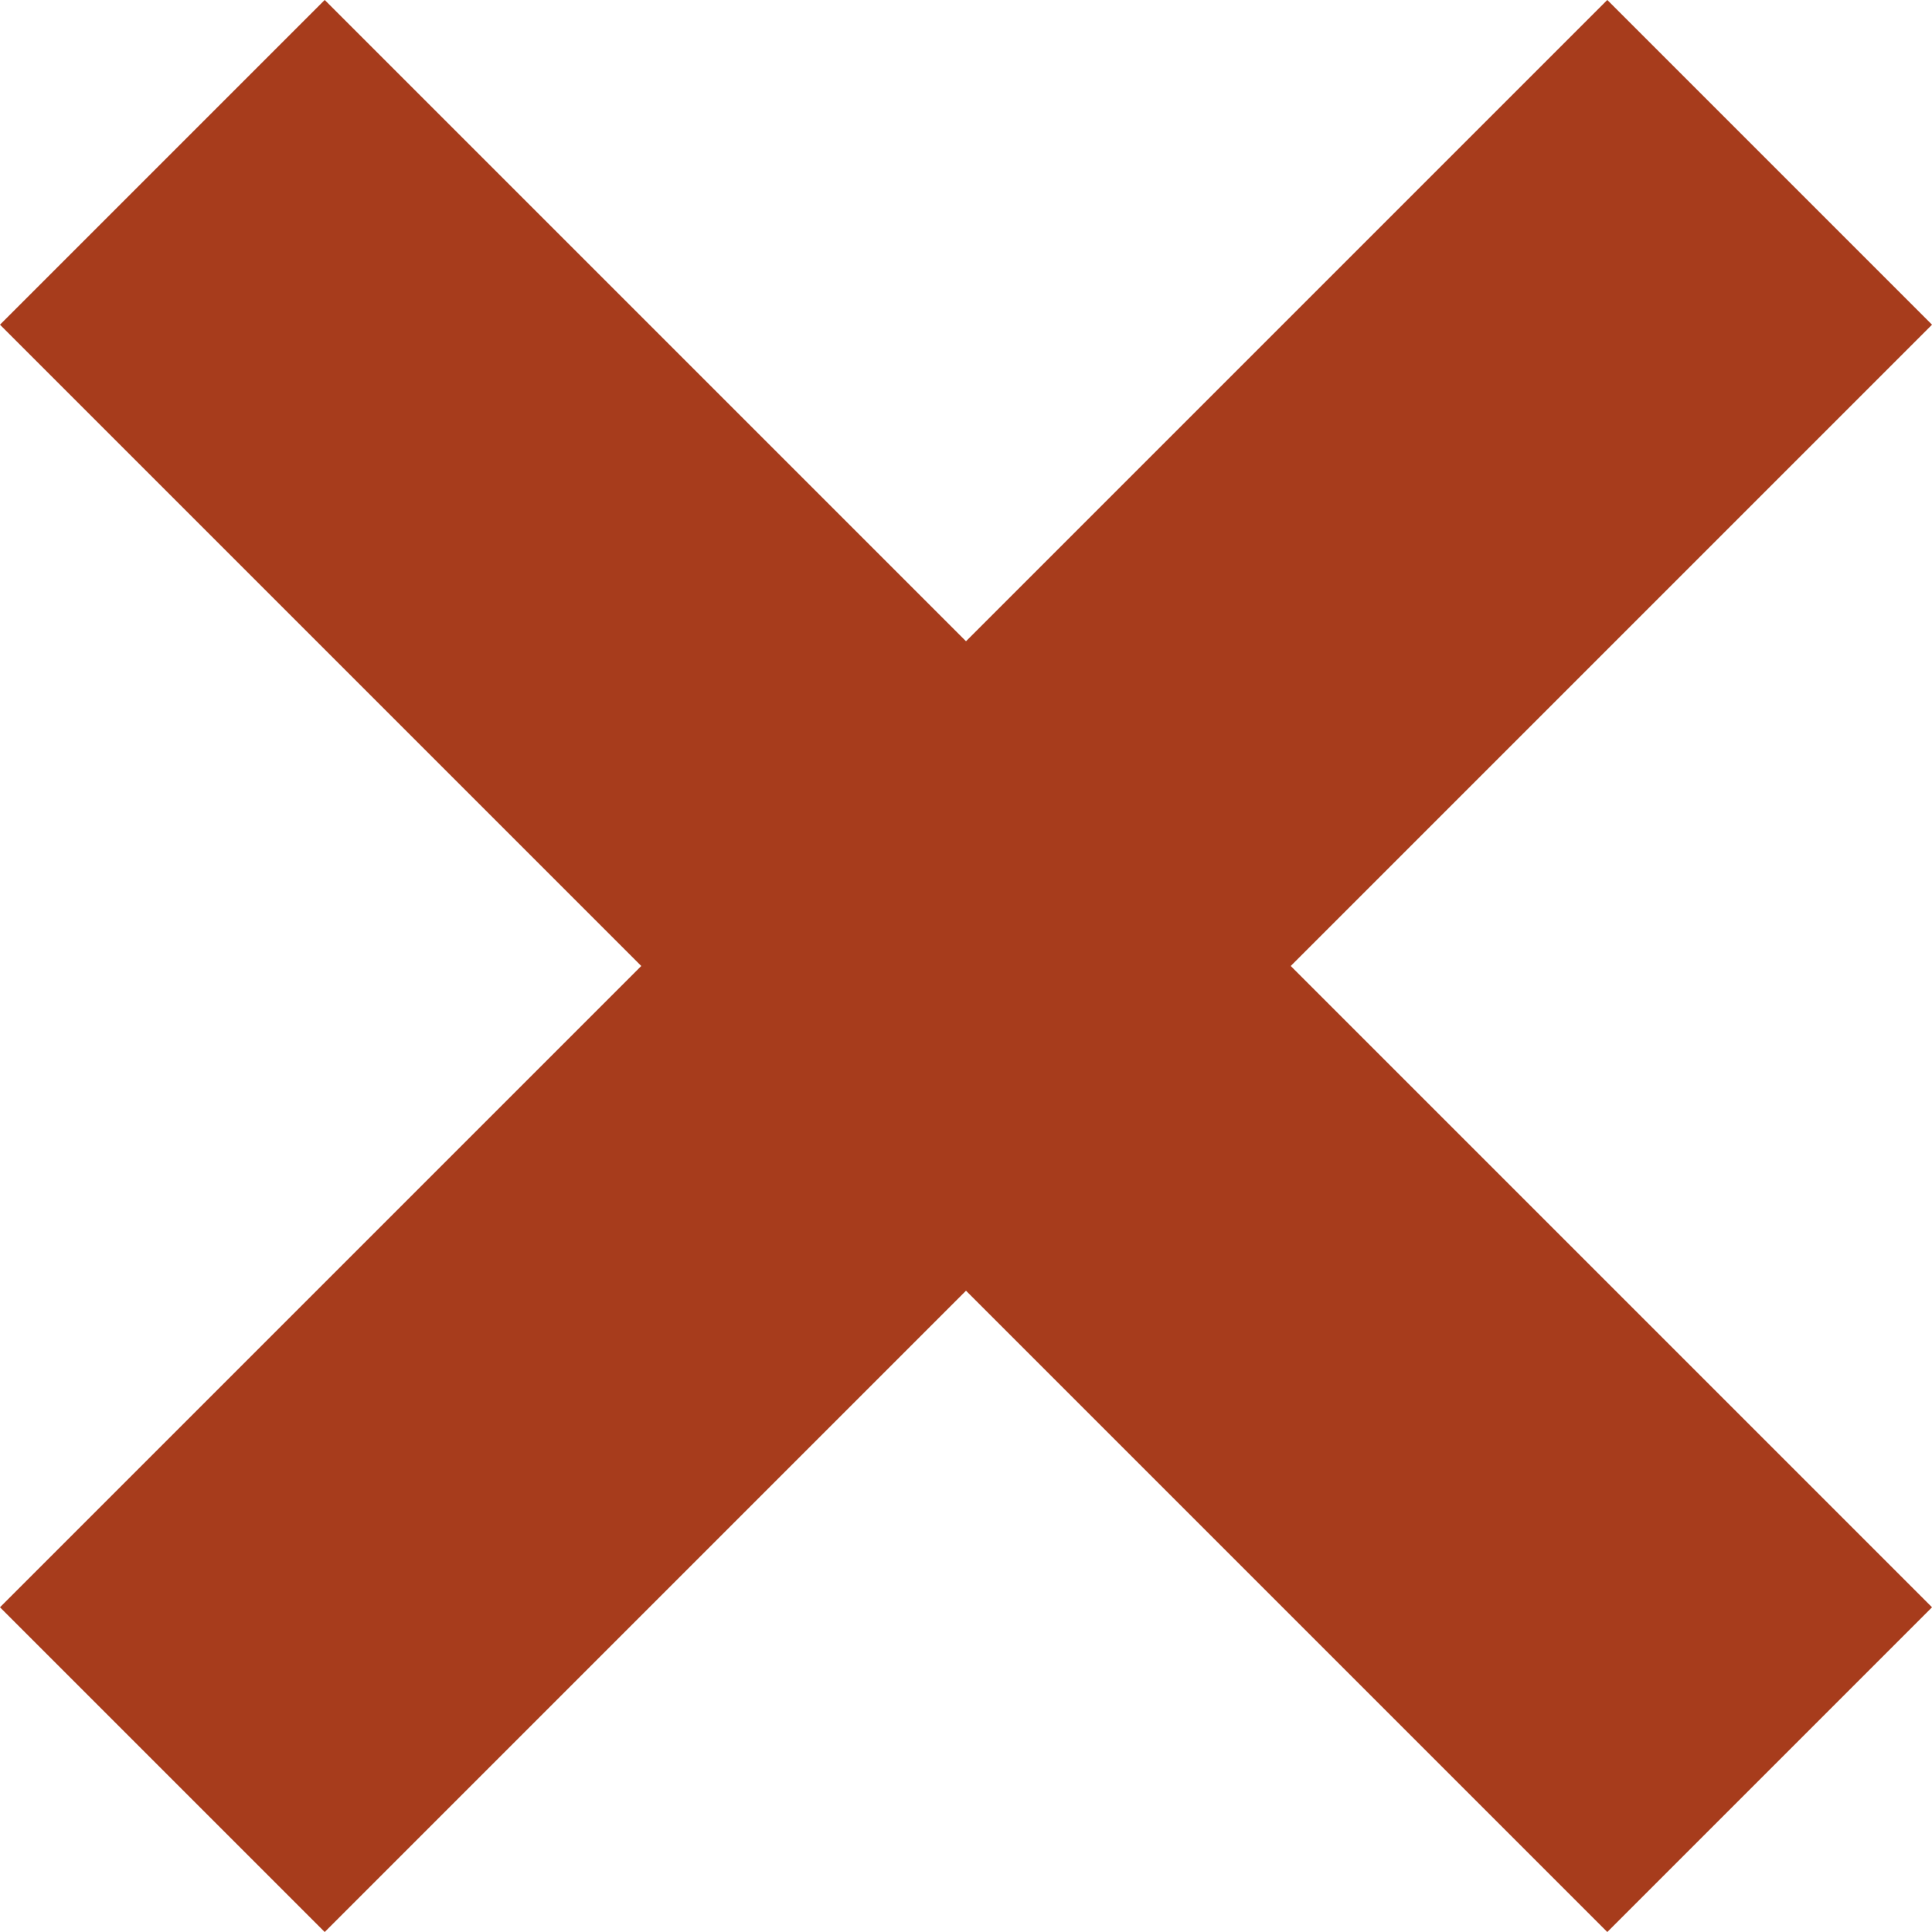
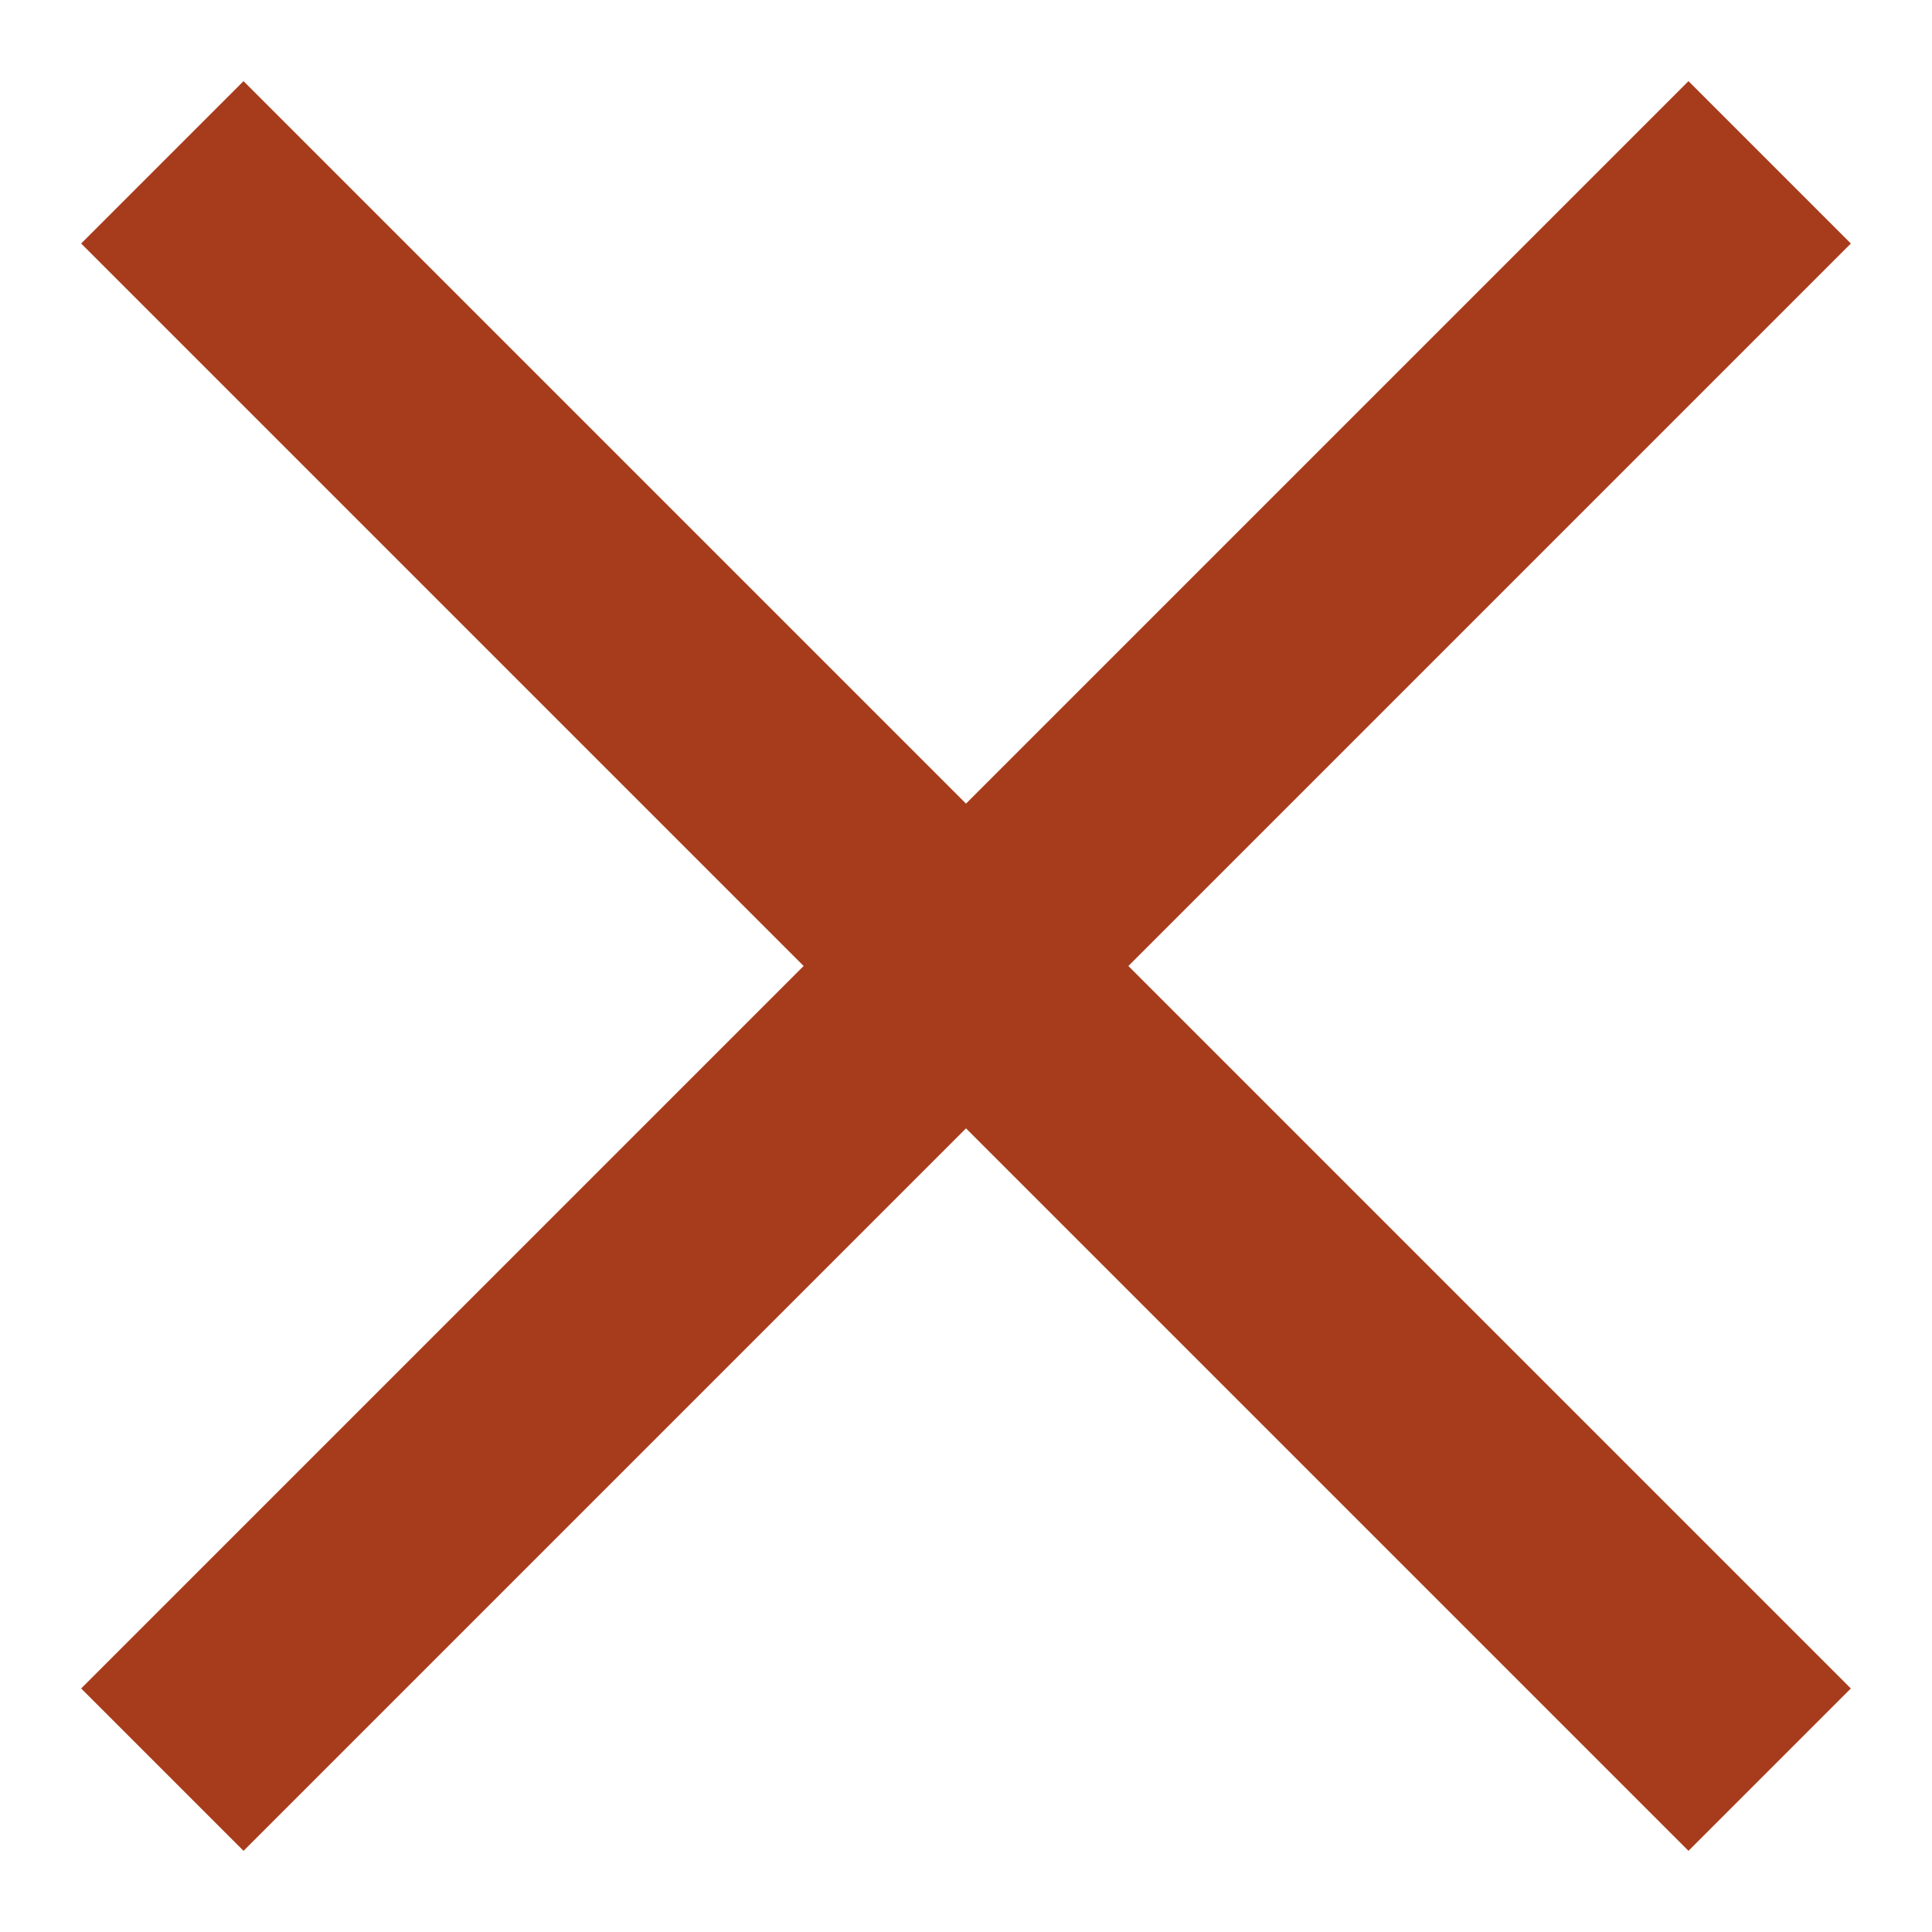
<svg xmlns="http://www.w3.org/2000/svg" width="8.414" height="8.414" viewBox="0 0 8.414 8.414">
  <g id="Group_133" data-name="Group 133" transform="translate(-235.669 -717.793)">
-     <line id="Line_81" data-name="Line 81" x1="7" y2="7" transform="translate(236.376 718.5)" fill="none" stroke="#a73c1c" stroke-width="2" />
-     <line id="Line_82" data-name="Line 82" x2="7" y2="7" transform="translate(236.376 718.5)" fill="none" stroke="#a73c1c" stroke-width="2" />
+     <line id="Line_81" data-name="Line 81" x1="7" y2="7" transform="translate(236.376 718.5)" fill="none" stroke="#a73c1c" strokeWidth="2" />
+     <line id="Line_82" data-name="Line 82" x2="7" y2="7" transform="translate(236.376 718.5)" fill="none" stroke="#a73c1c" strokeWidth="2" />
  </g>
</svg>
